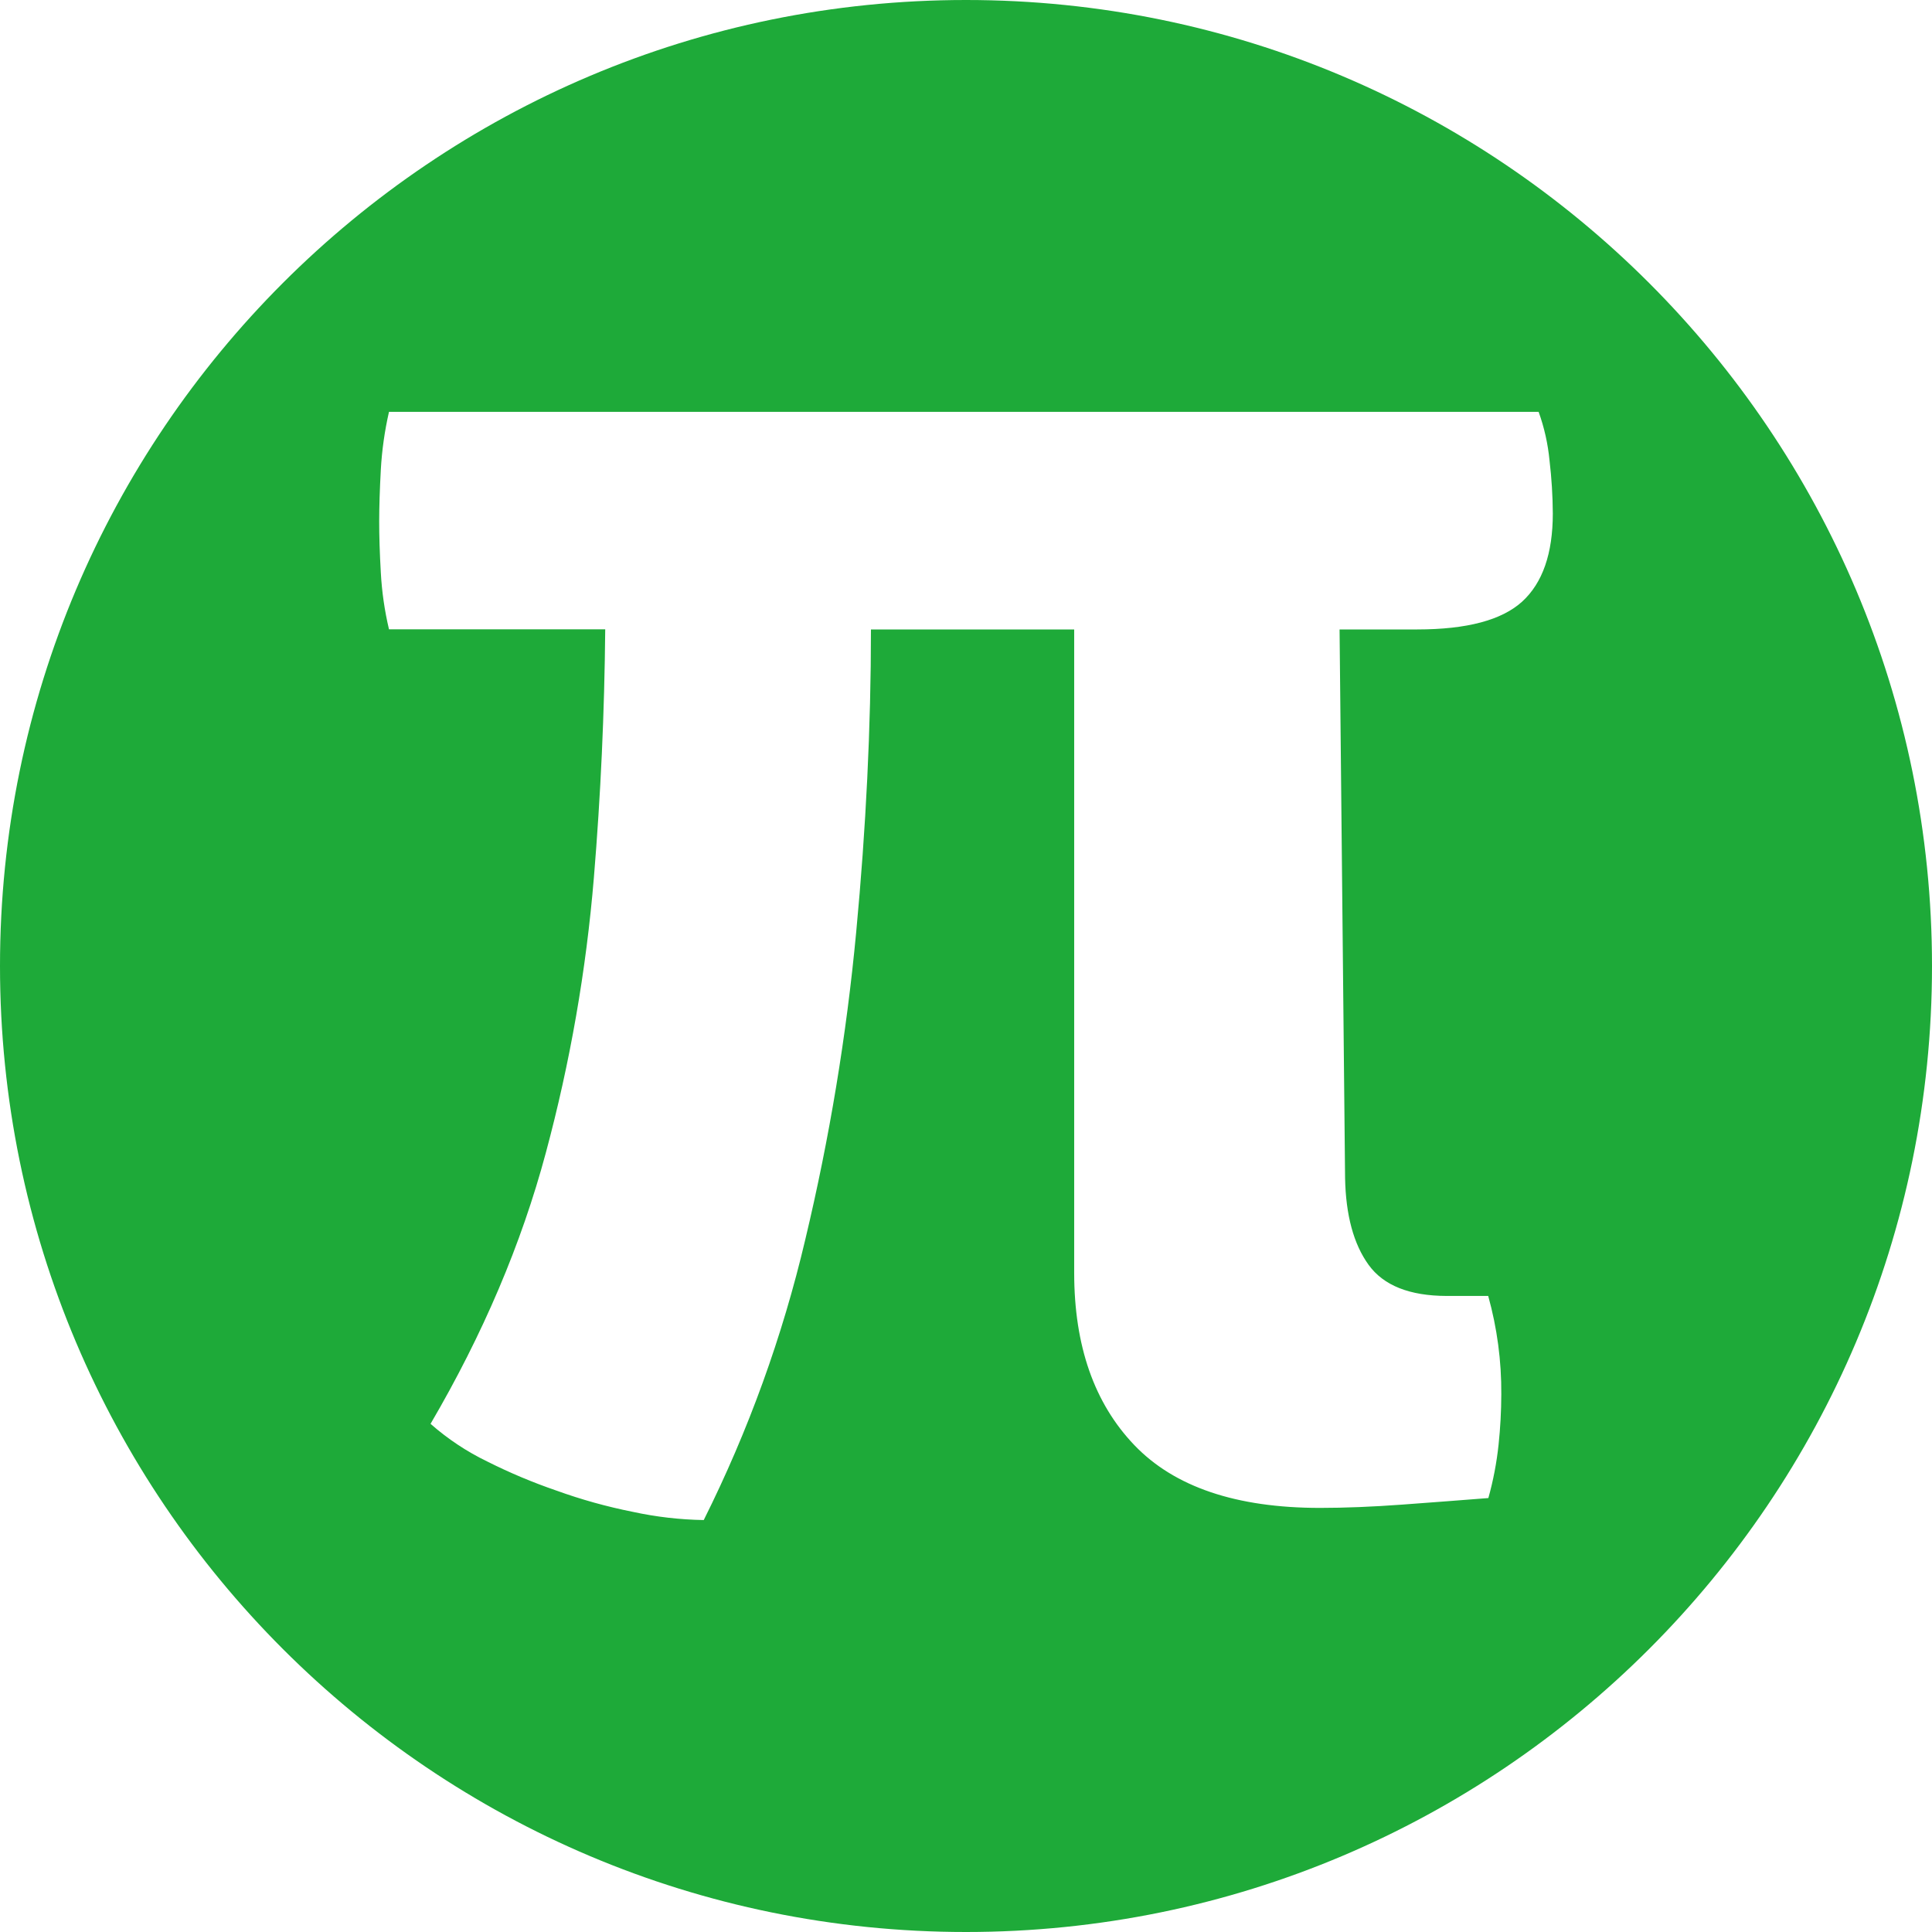
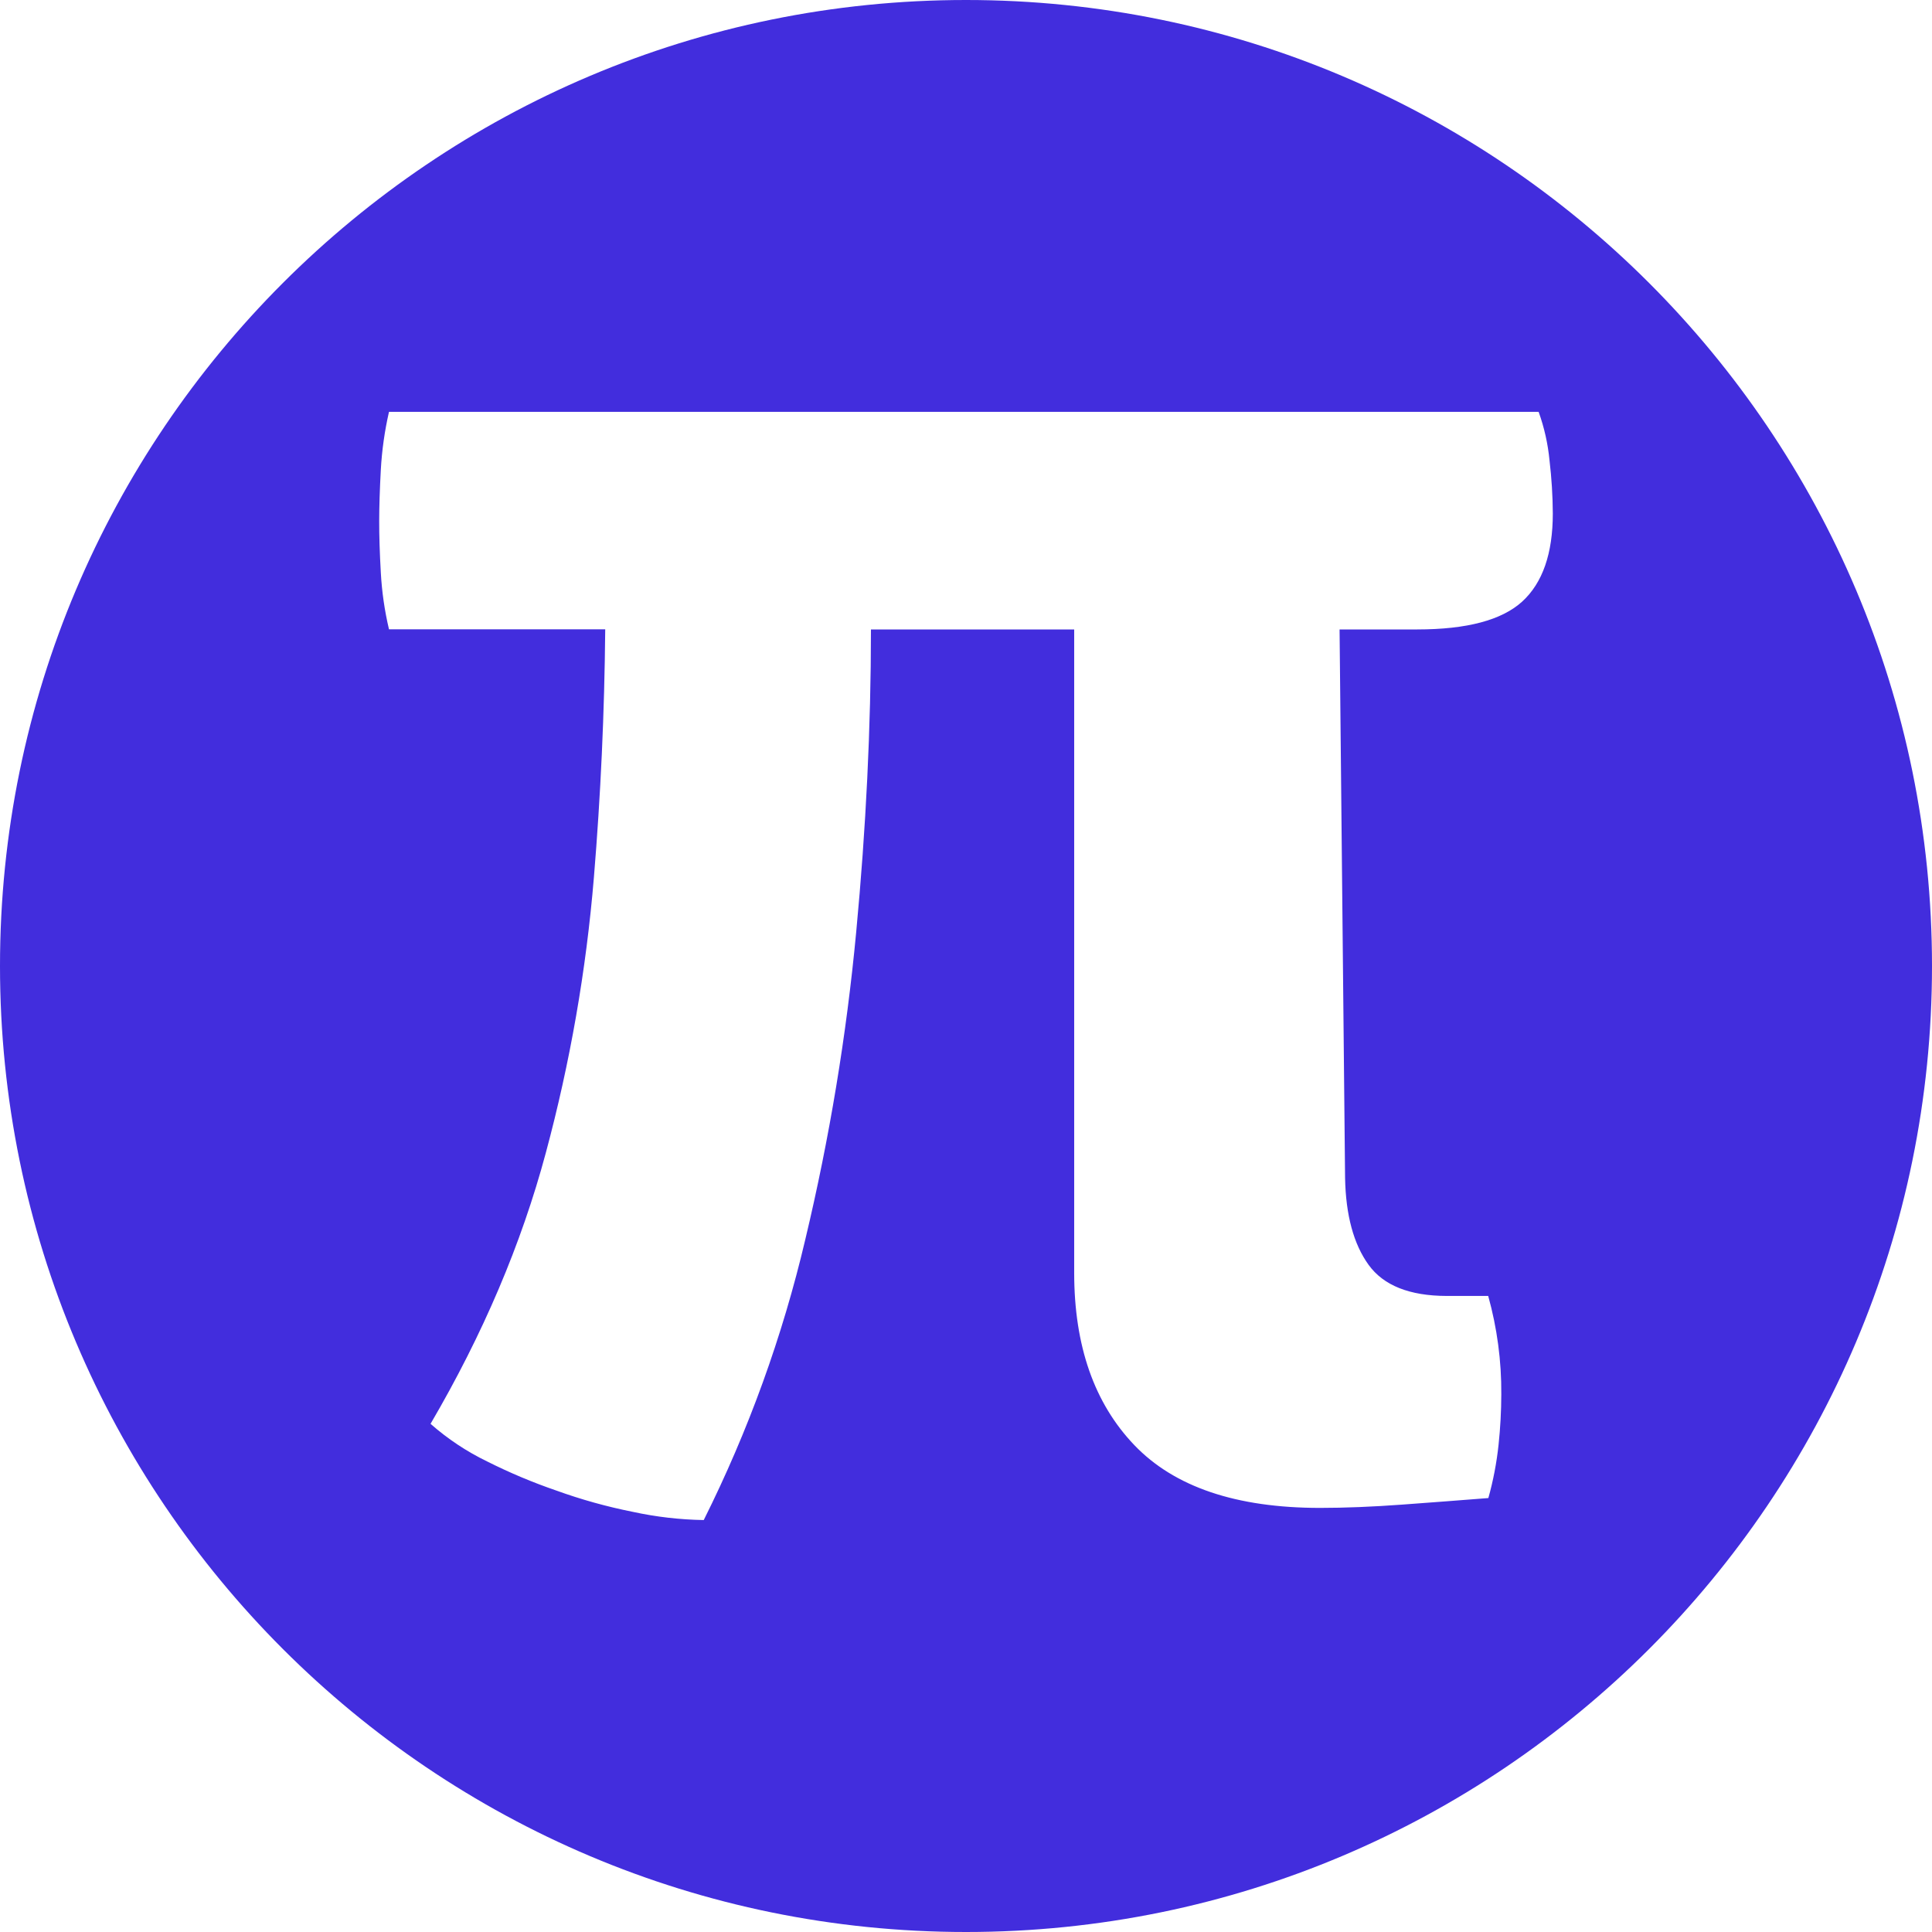
<svg xmlns="http://www.w3.org/2000/svg" id="图层_1" data-name="图层 1" viewBox="0 0 512 512">
  <defs>
-     <style>.cls-1{fill:#1eaa39;}</style>
+     <style>.cls-1{fill:#422DDD;}</style>
  </defs>
  <path class="cls-1" d="M256,0C114.62,0,0,114.61,0,256S114.62,512,256,512,512,397.38,512,256,397.38,0,256,0ZM403.4,159.42q-8.1,7.38-27.8,7.39H355l1.46,145.37q.28,14.77,6.22,23t20.71,8.26h11a94.71,94.71,0,0,1,3.47,26.06,129.3,129.3,0,0,1-.72,13.32A86.3,86.3,0,0,1,394.43,397q-11,.87-22.88,1.74t-21.72.87q-33.31,0-49.23-16.65t-15.93-45.61V166.81H230.81q0,38.81-3.91,80.21a587.34,587.34,0,0,1-13.47,81.38,340.94,340.94,0,0,1-26.93,74.43,96,96,0,0,1-18.82-2.18A139.91,139.91,0,0,1,147.4,395a147,147,0,0,1-18.24-7.67,66.55,66.55,0,0,1-15.06-10q20.85-35.62,30.55-71.82a411.87,411.87,0,0,0,12.74-73q2.7-32.62,3-65.73H103.09a85.39,85.39,0,0,1-2.17-15.06q-.44-7.81-.43-13.62t.43-13.6a91.51,91.51,0,0,1,2.17-15.36H407.75a52.83,52.83,0,0,1,2.89,12.89,125.59,125.59,0,0,1,.87,14.05Q411.51,152,403.4,159.42Z" />
</svg>
